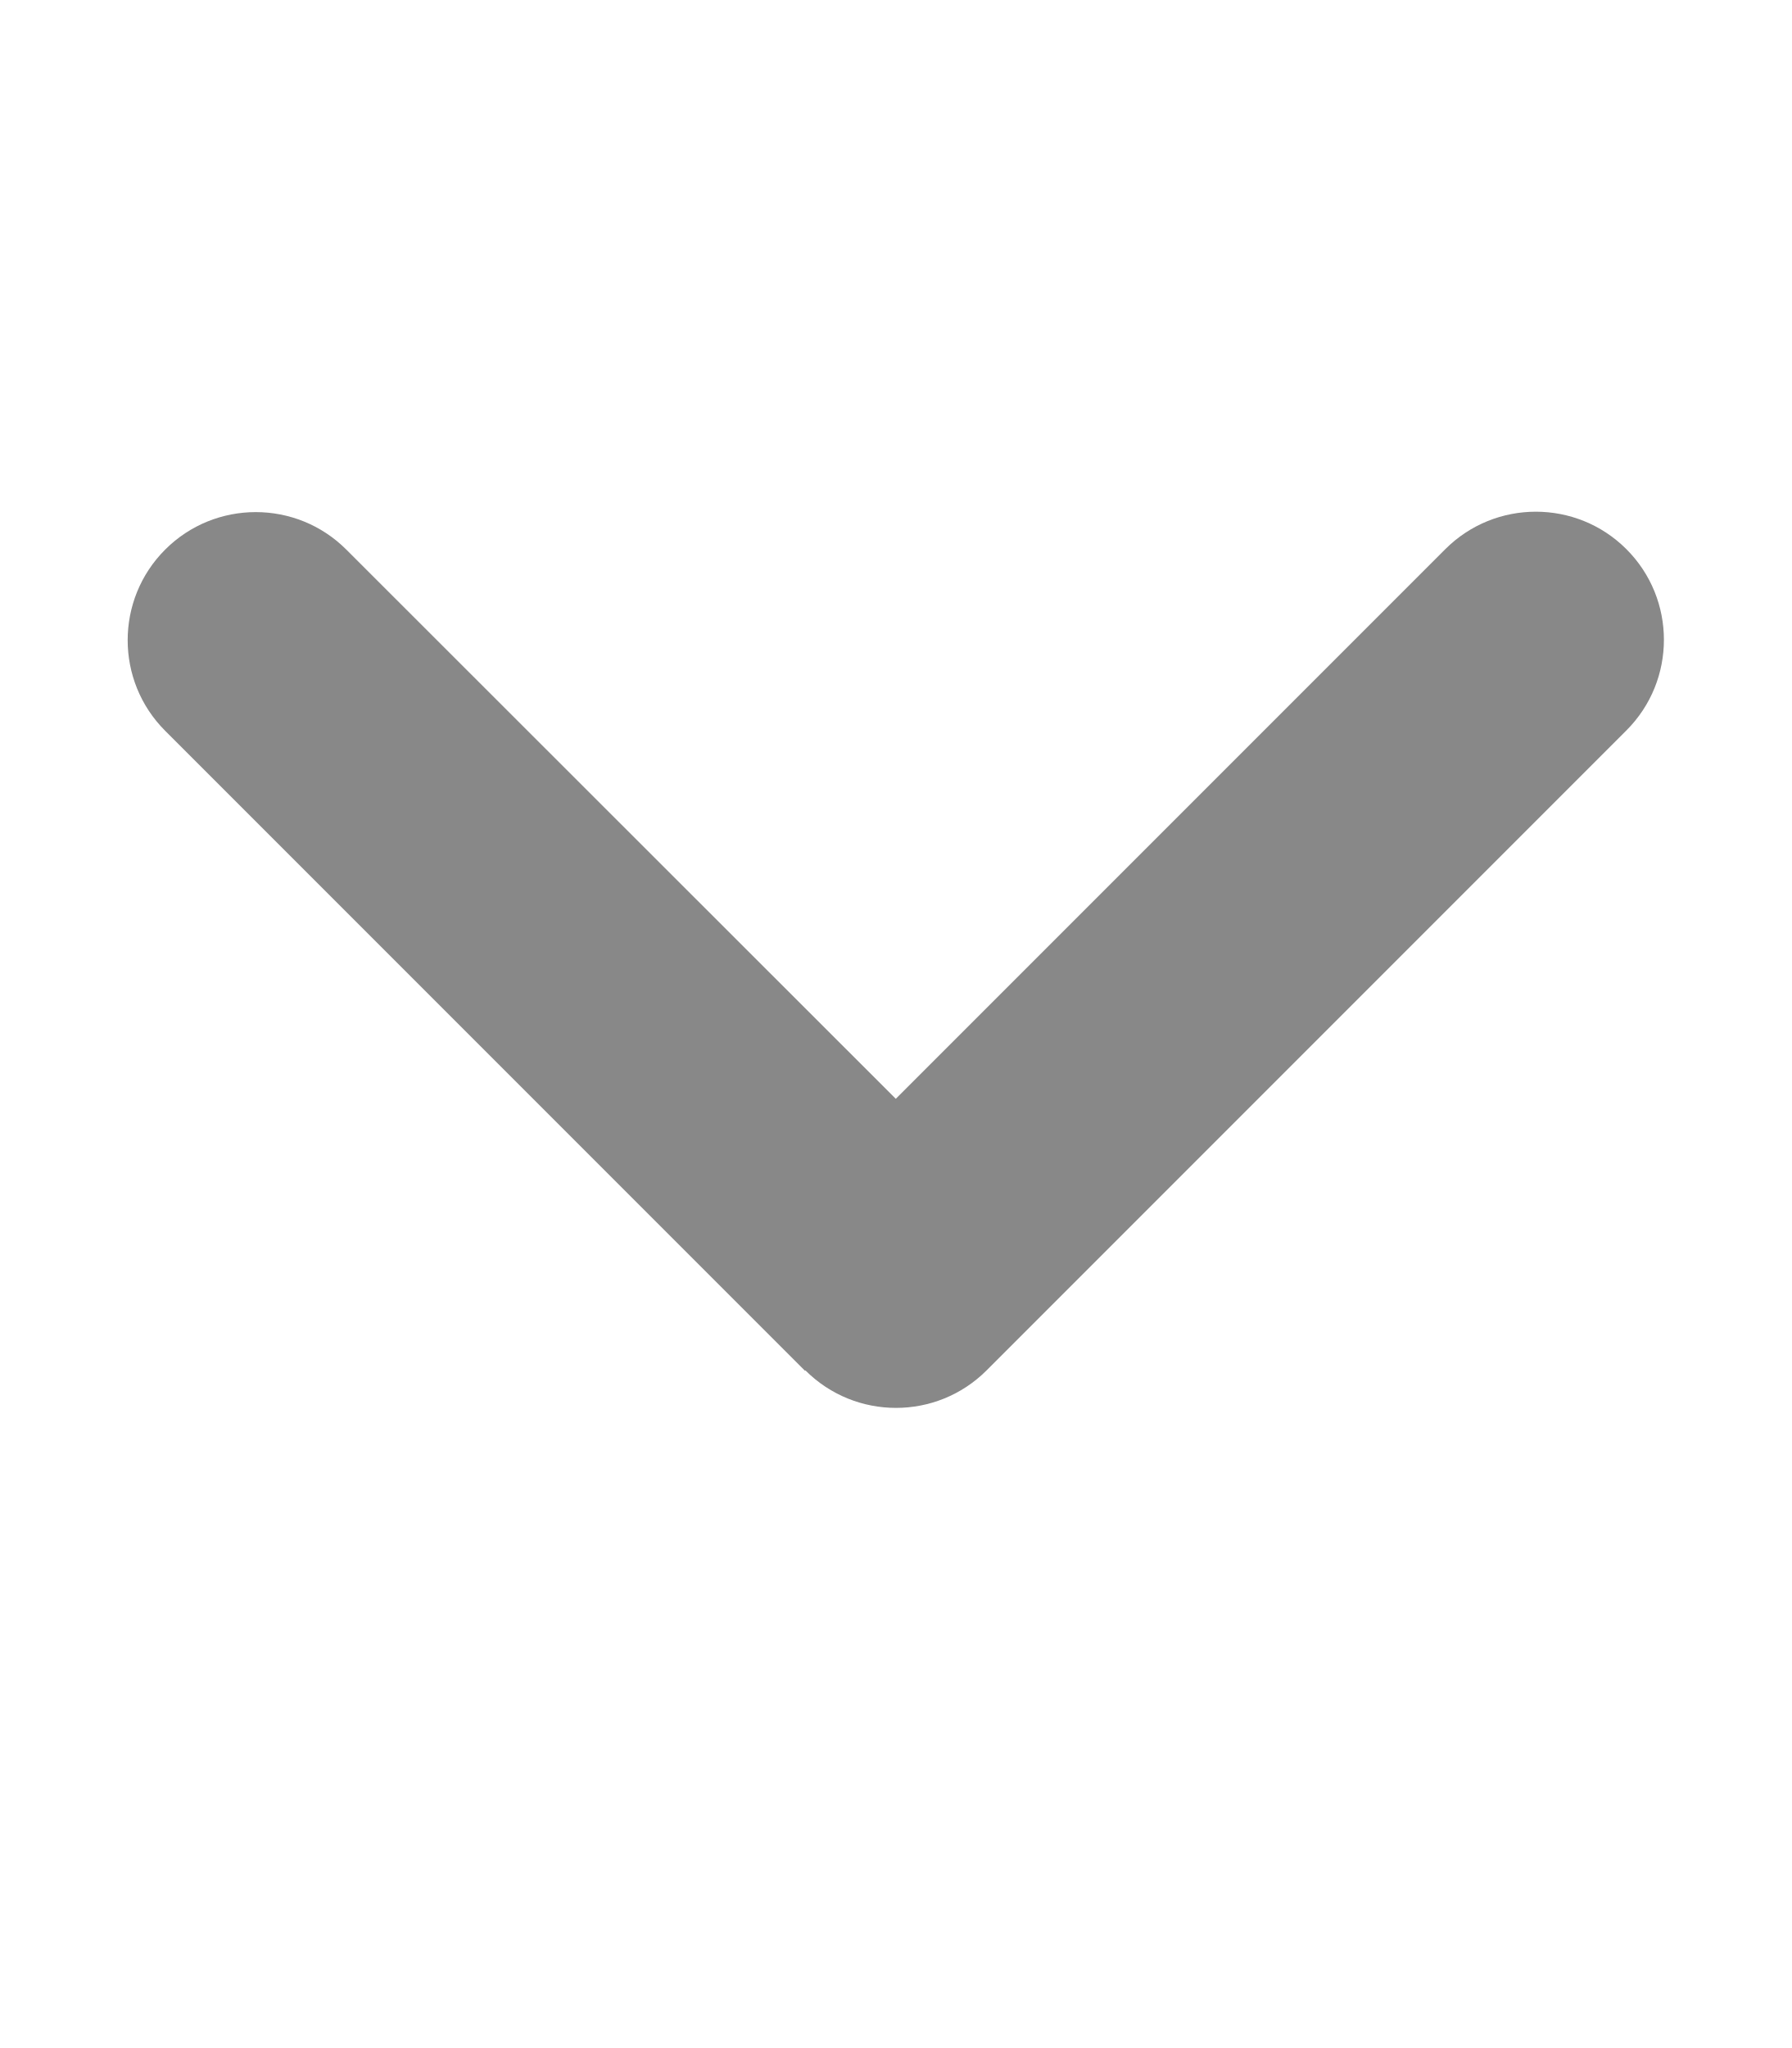
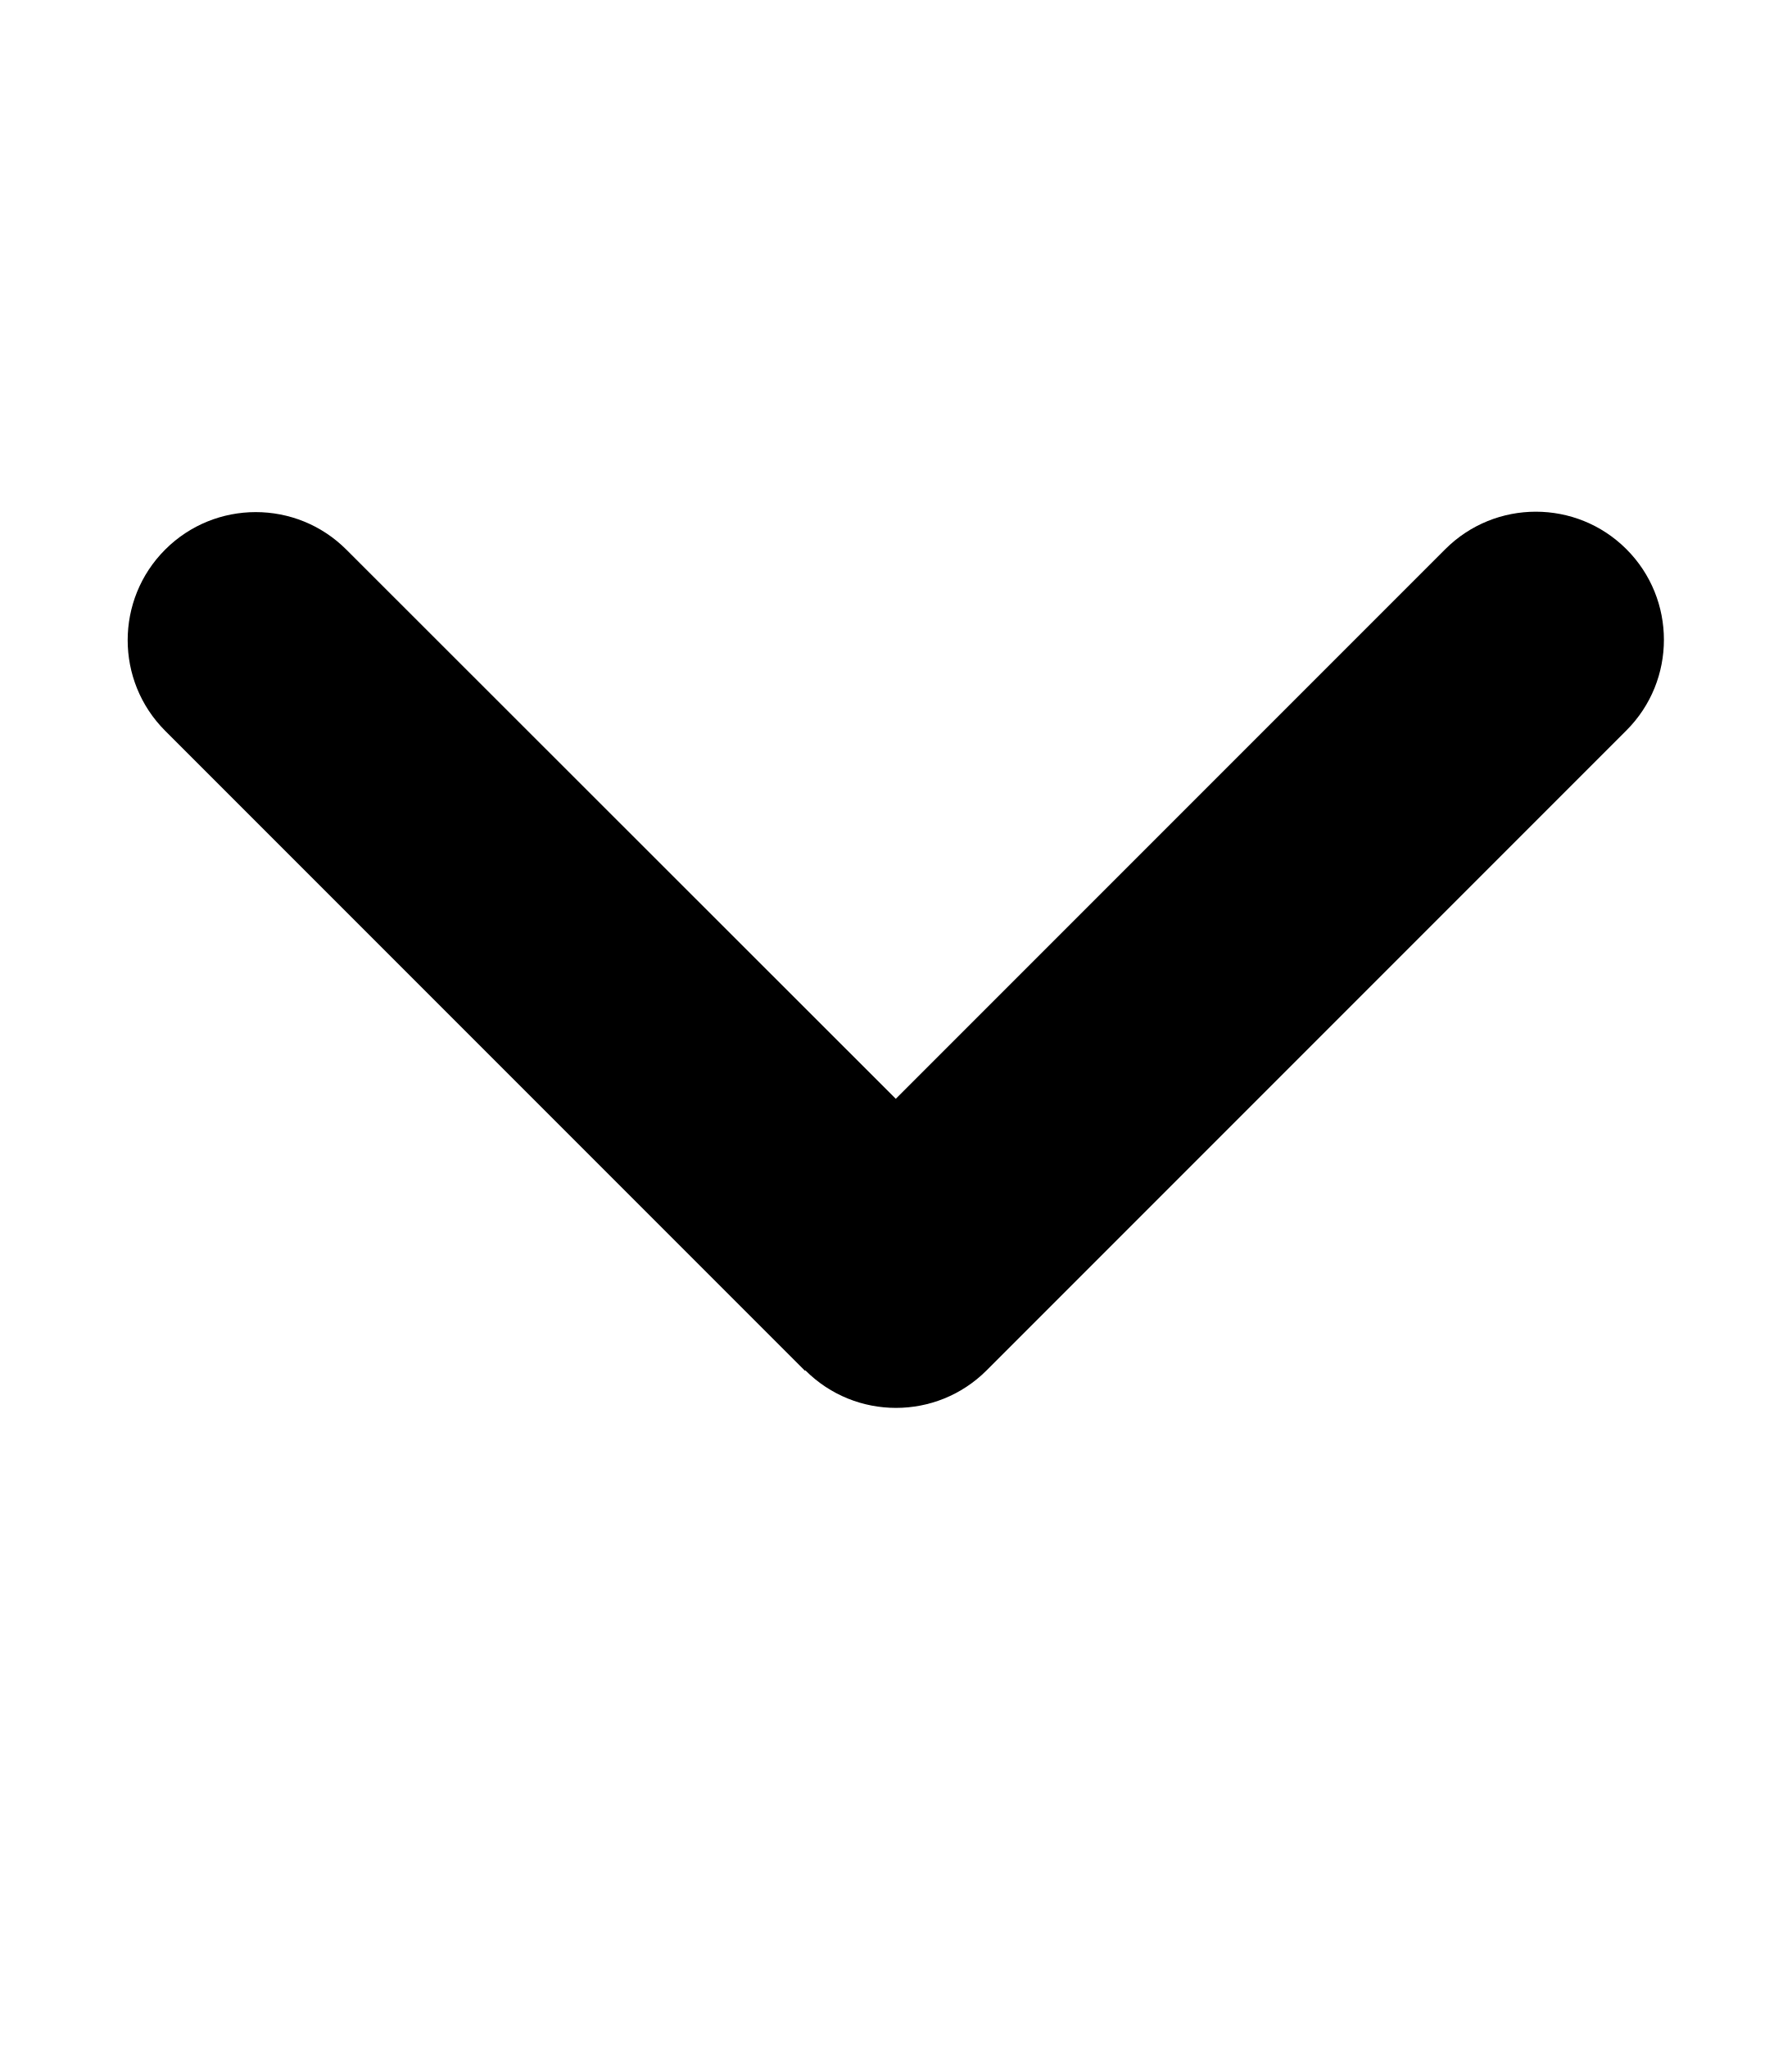
- <svg xmlns="http://www.w3.org/2000/svg" viewBox="0 0 448 512" fill="#888888">
+ <svg xmlns="http://www.w3.org/2000/svg" viewBox="0 0 448 512" fill="currentColor">
  <path d="M201.4 342.6c12.5 12.5 32.8 12.5 45.3 0l160-160c12.5-12.5 12.5-32.8 0-45.3s-32.8-12.5-45.3 0L224 274.7 86.6 137.4c-12.5-12.5-32.8-12.5-45.3 0s-12.5 32.8 0 45.3l160 160z" />
</svg>
